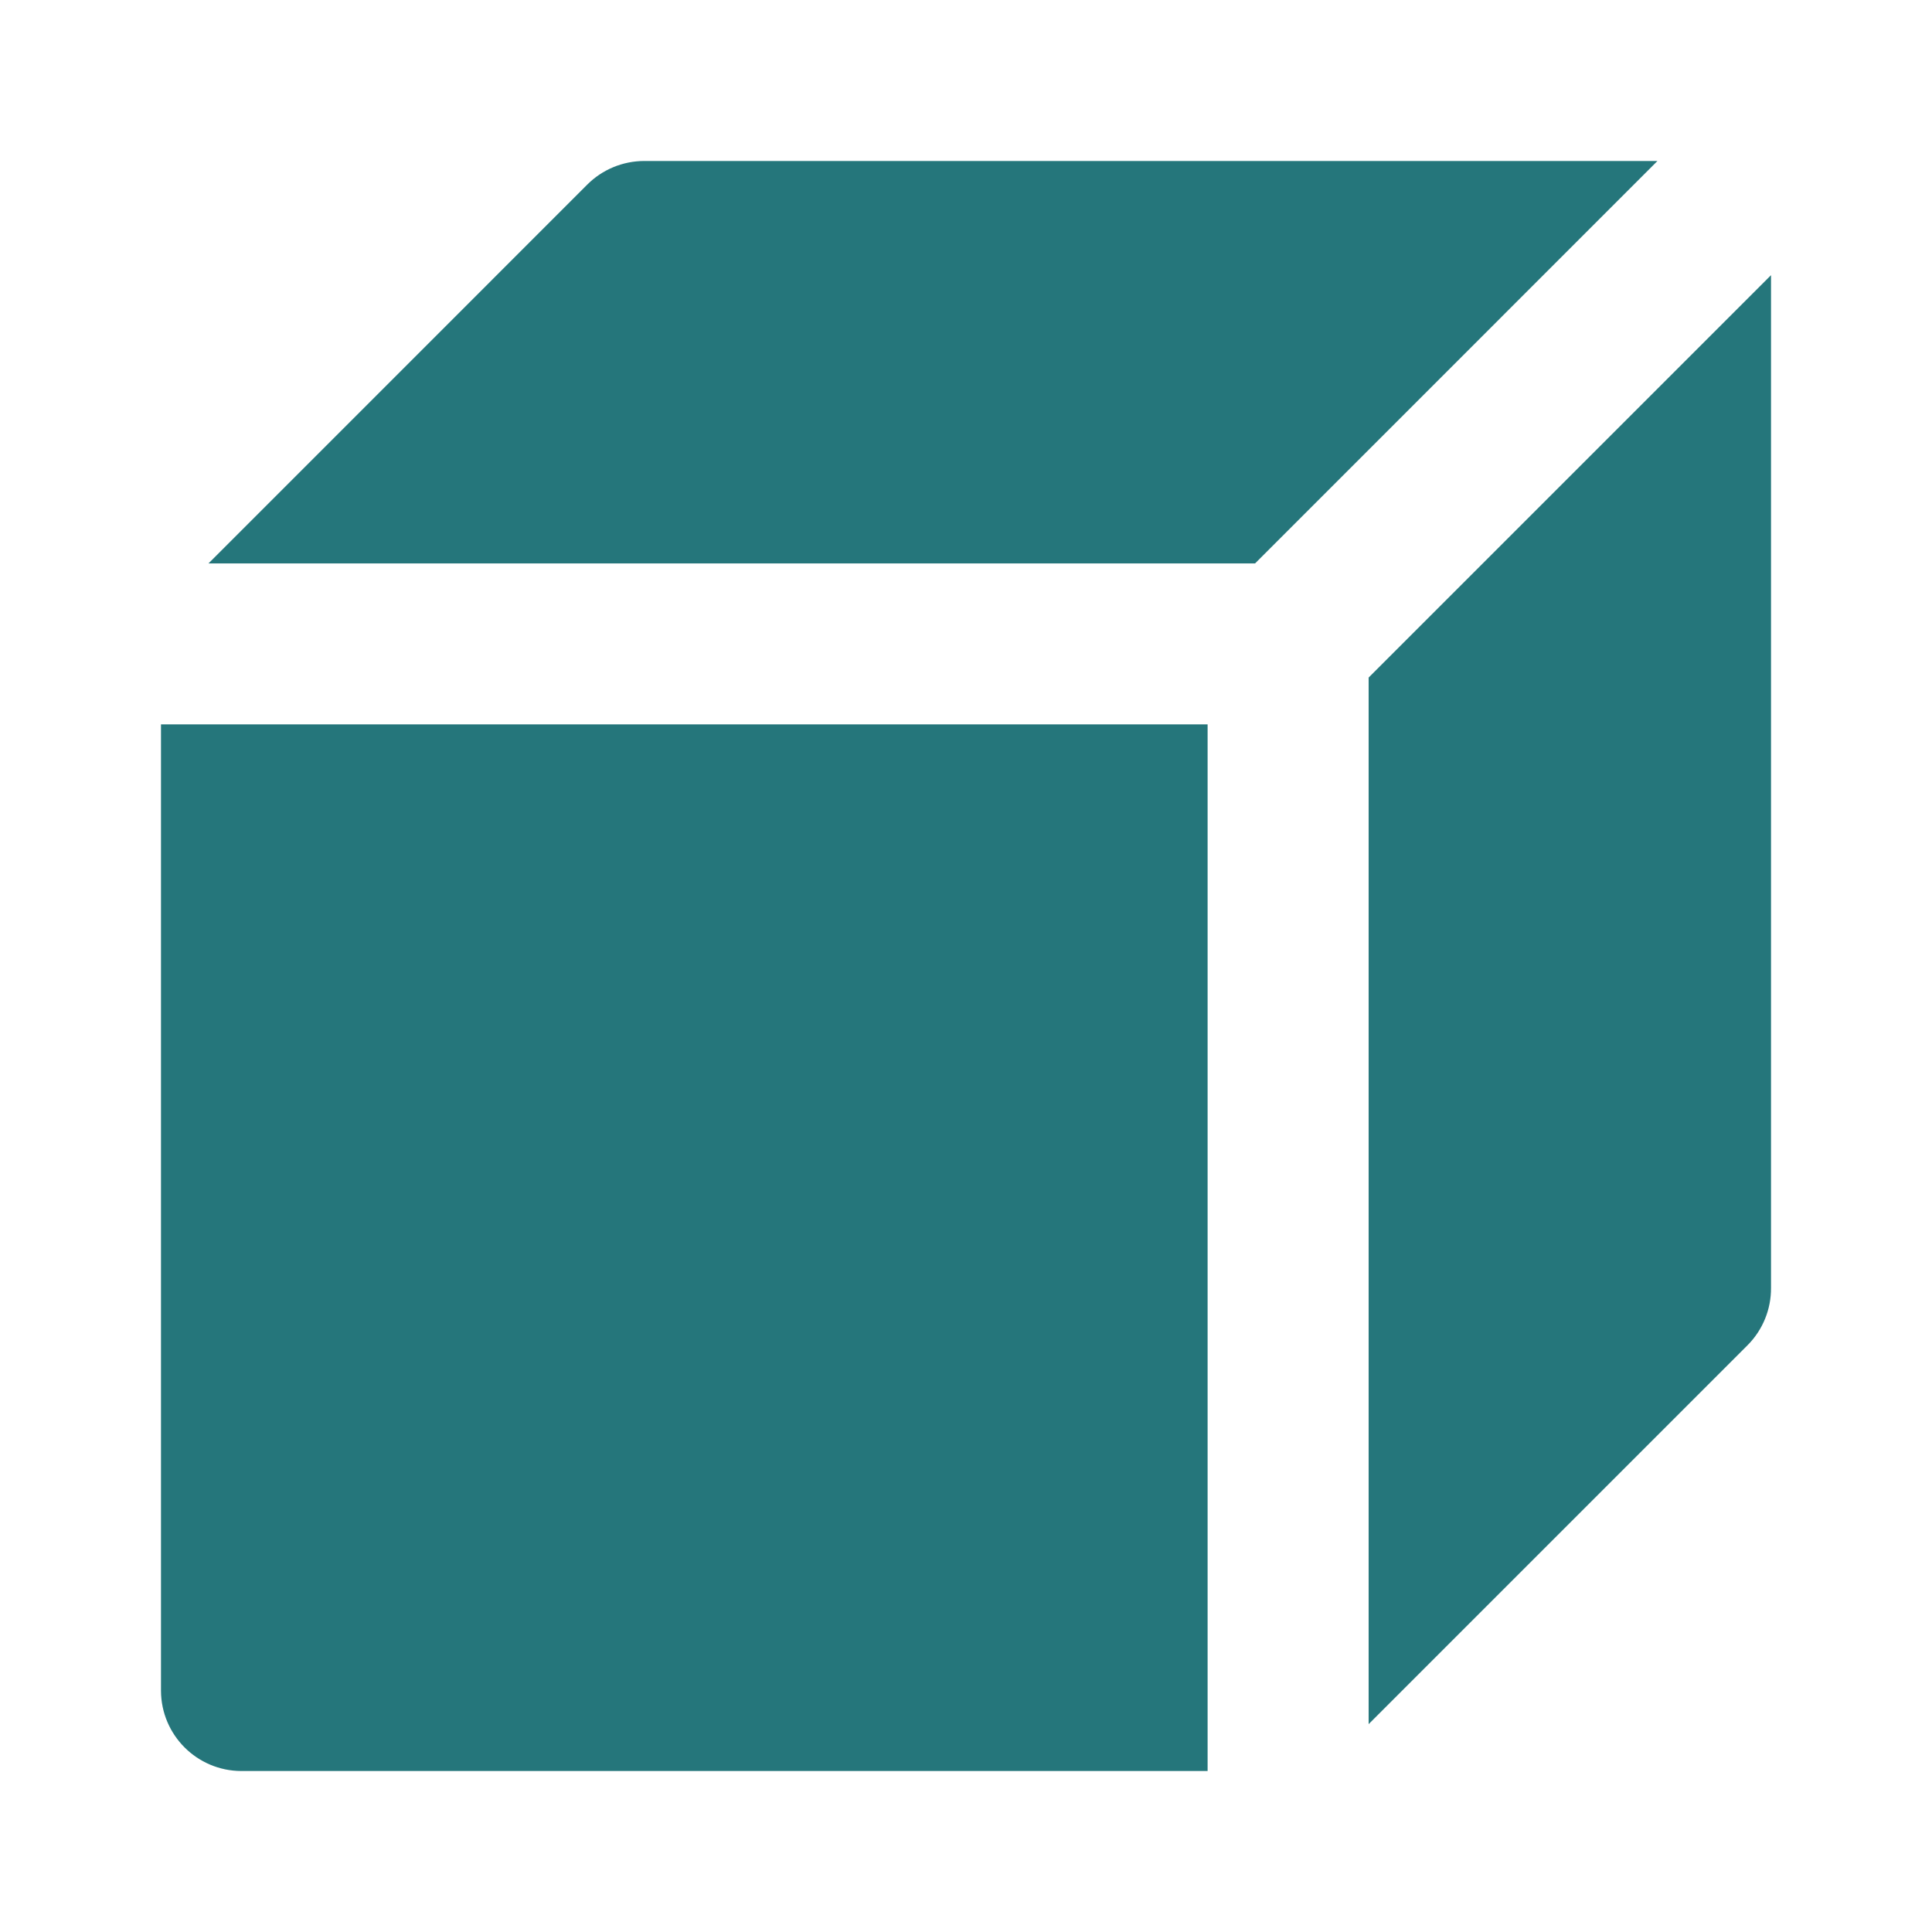
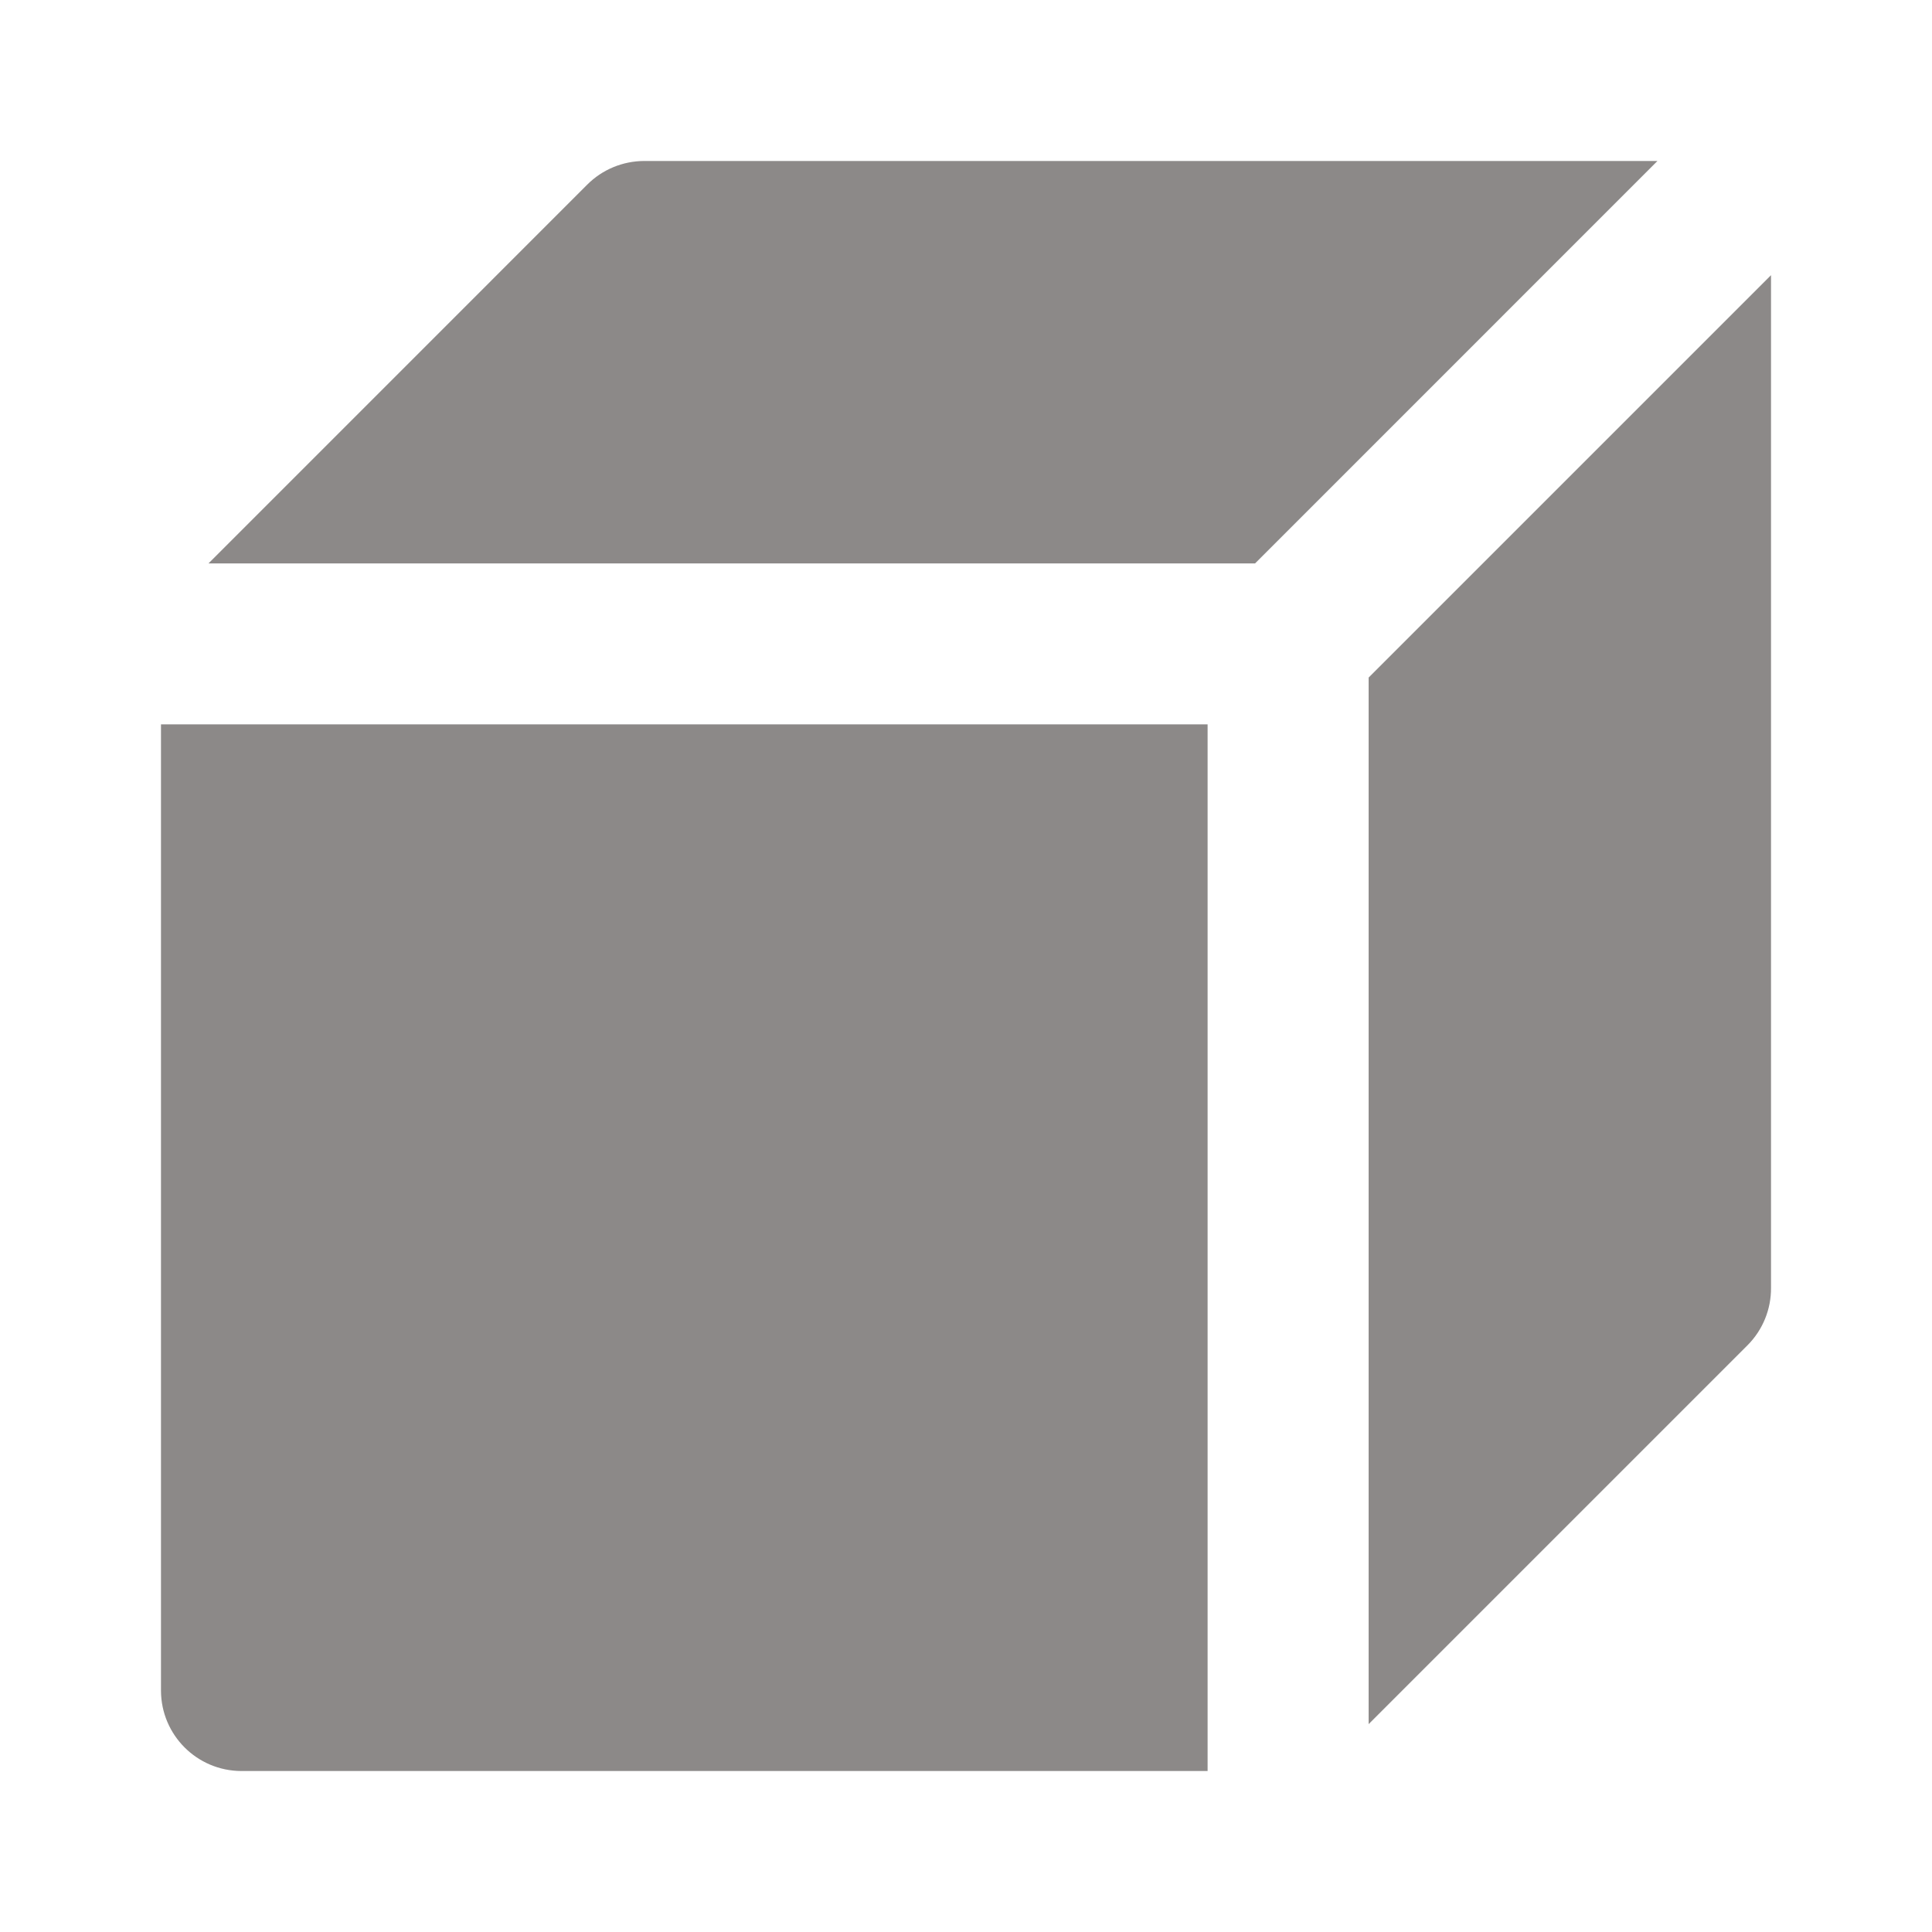
<svg xmlns="http://www.w3.org/2000/svg" width="37" height="37" viewBox="0 0 37 37" fill="none">
-   <path d="M12.337 3.083C11.927 3.084 11.533 3.247 11.244 3.538L3.993 10.79H24.036L31.742 3.083H12.337ZM33.917 5.27L26.211 12.976V33.019L33.474 25.756C33.761 25.465 33.92 25.072 33.917 24.663L33.917 5.27ZM3.083 13.873V32.381C3.087 33.228 3.772 33.913 4.619 33.917C10.788 33.917 16.958 33.917 23.127 33.917V13.873H3.083Z" fill="#25767B" />
+   <path d="M12.337 3.083C11.927 3.084 11.533 3.247 11.244 3.538L3.993 10.79H24.036L31.742 3.083H12.337ZM33.917 5.27L26.211 12.976V33.019L33.474 25.756C33.761 25.465 33.92 25.072 33.917 24.663L33.917 5.27ZM3.083 13.873V32.381C3.087 33.228 3.772 33.913 4.619 33.917C10.788 33.917 16.958 33.917 23.127 33.917V13.873H3.083Z" fill="#8C8988" />
</svg>
